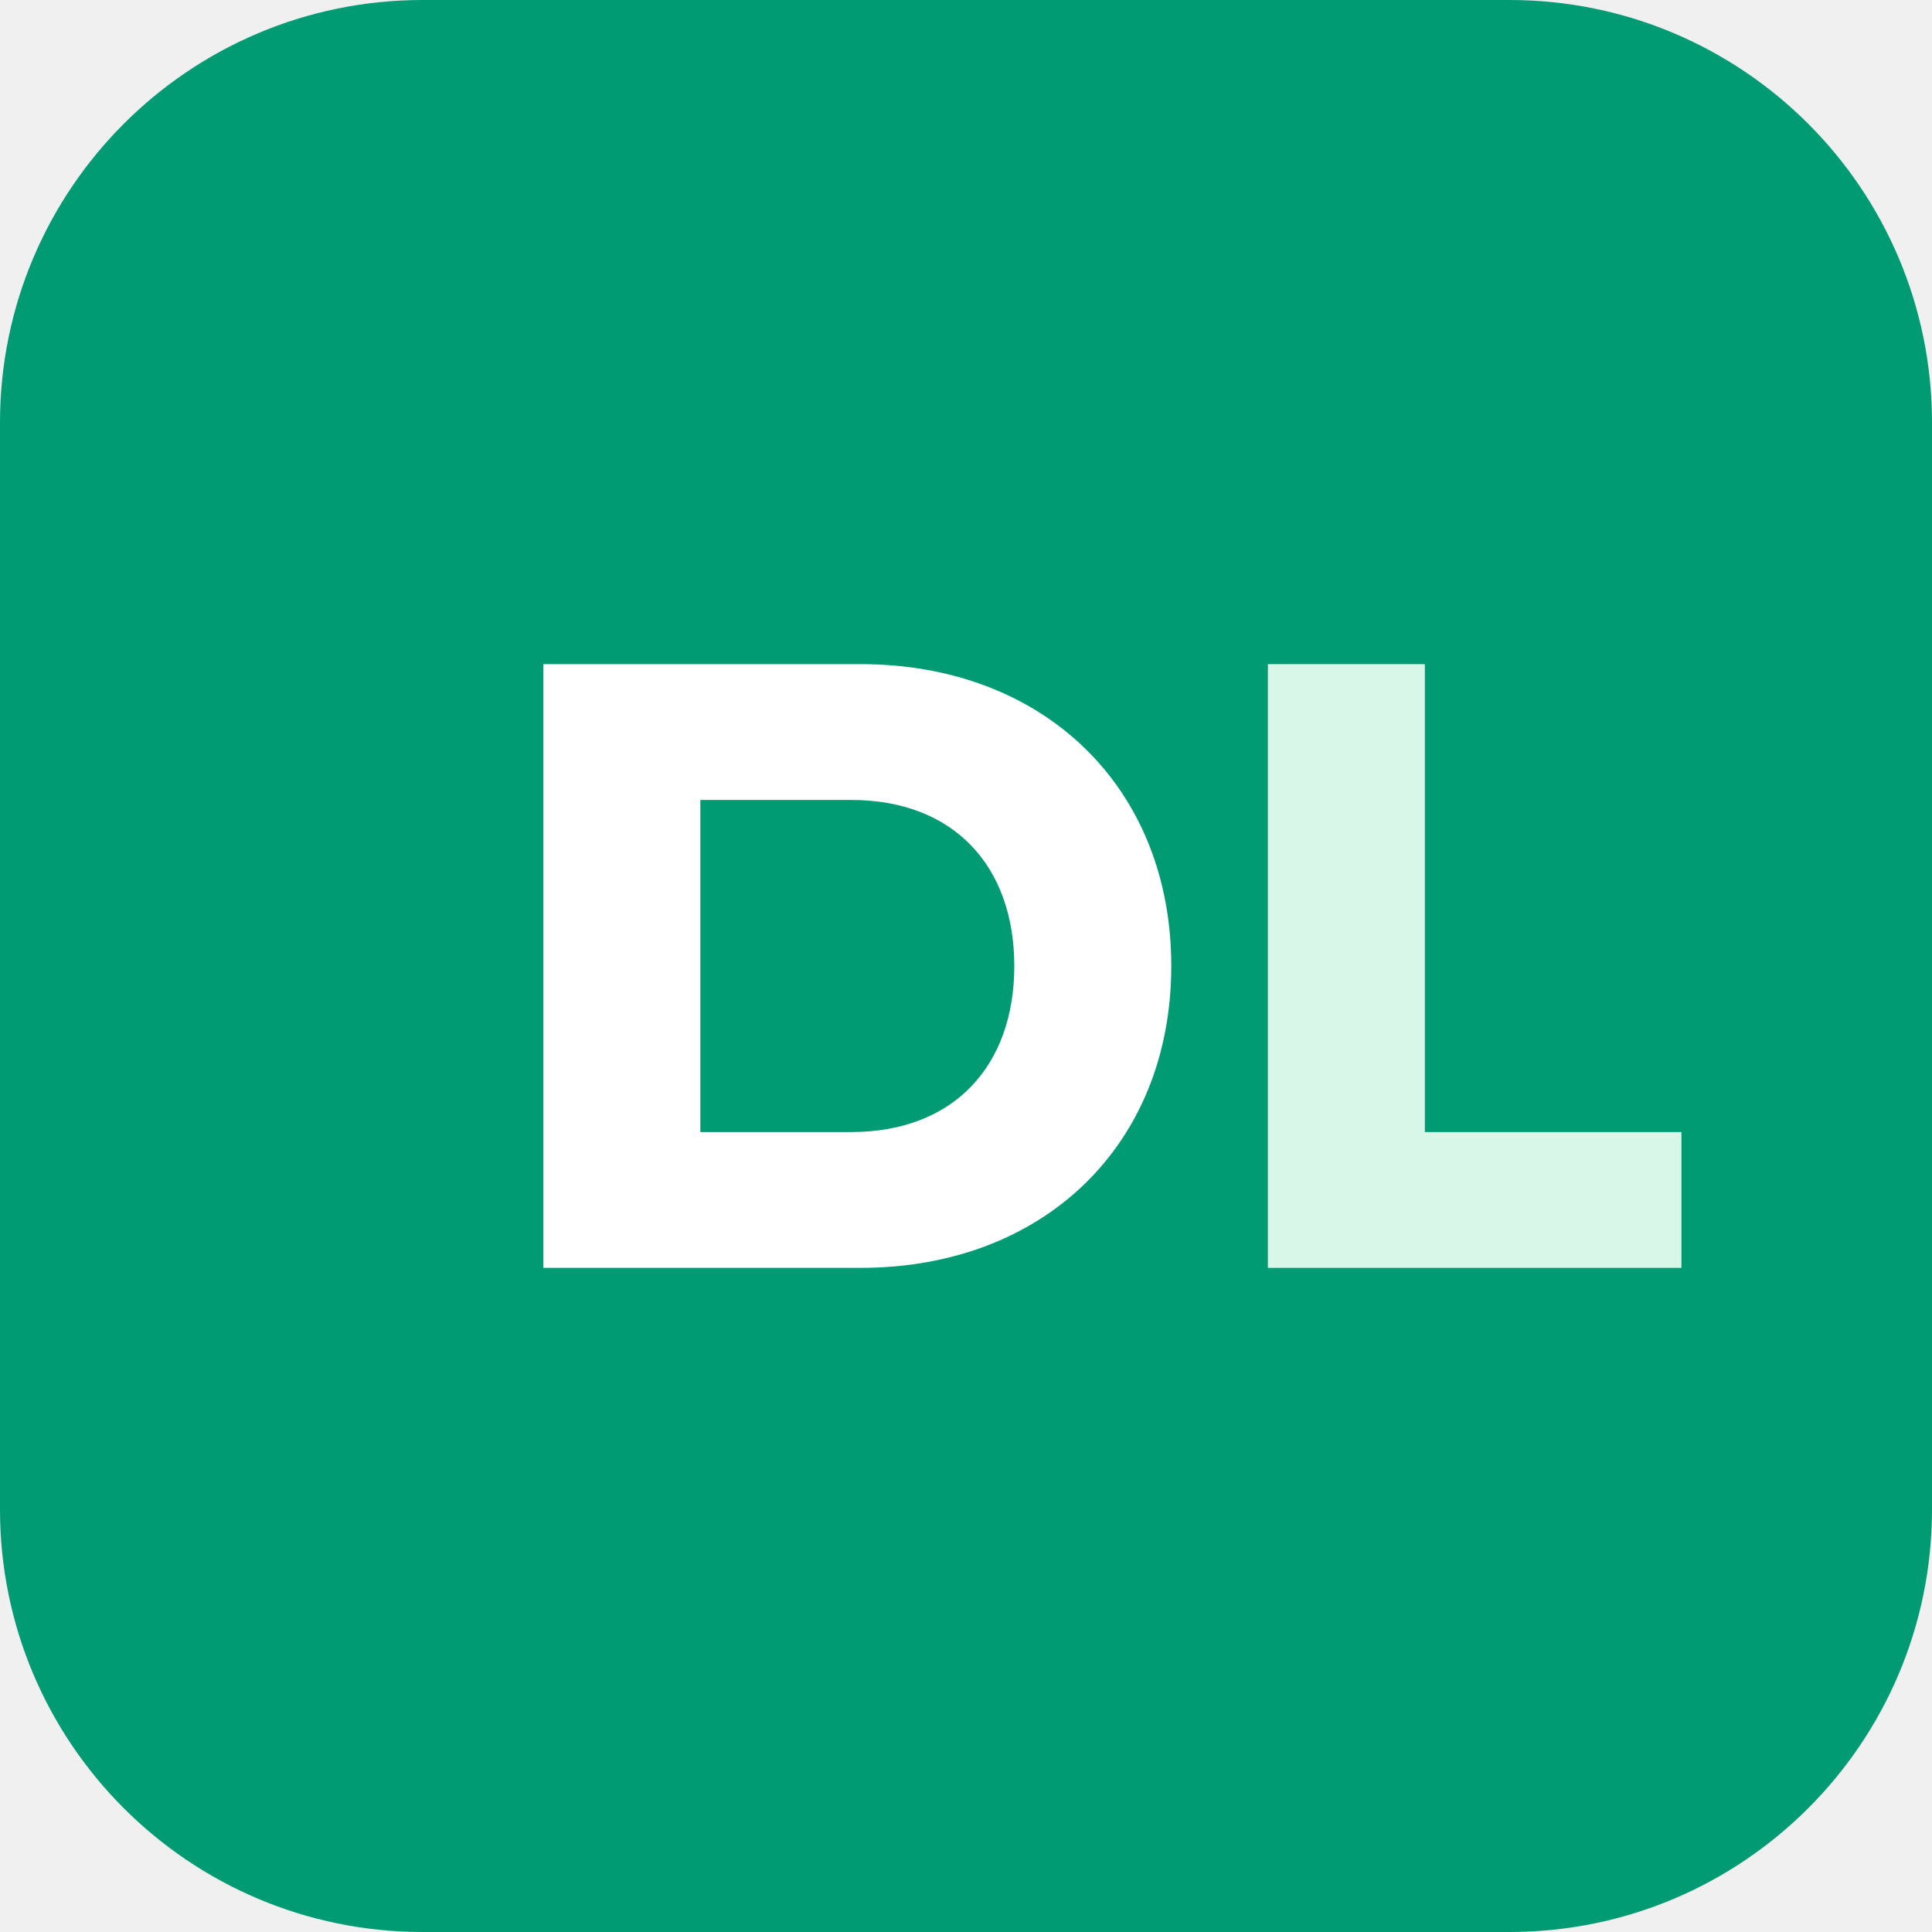
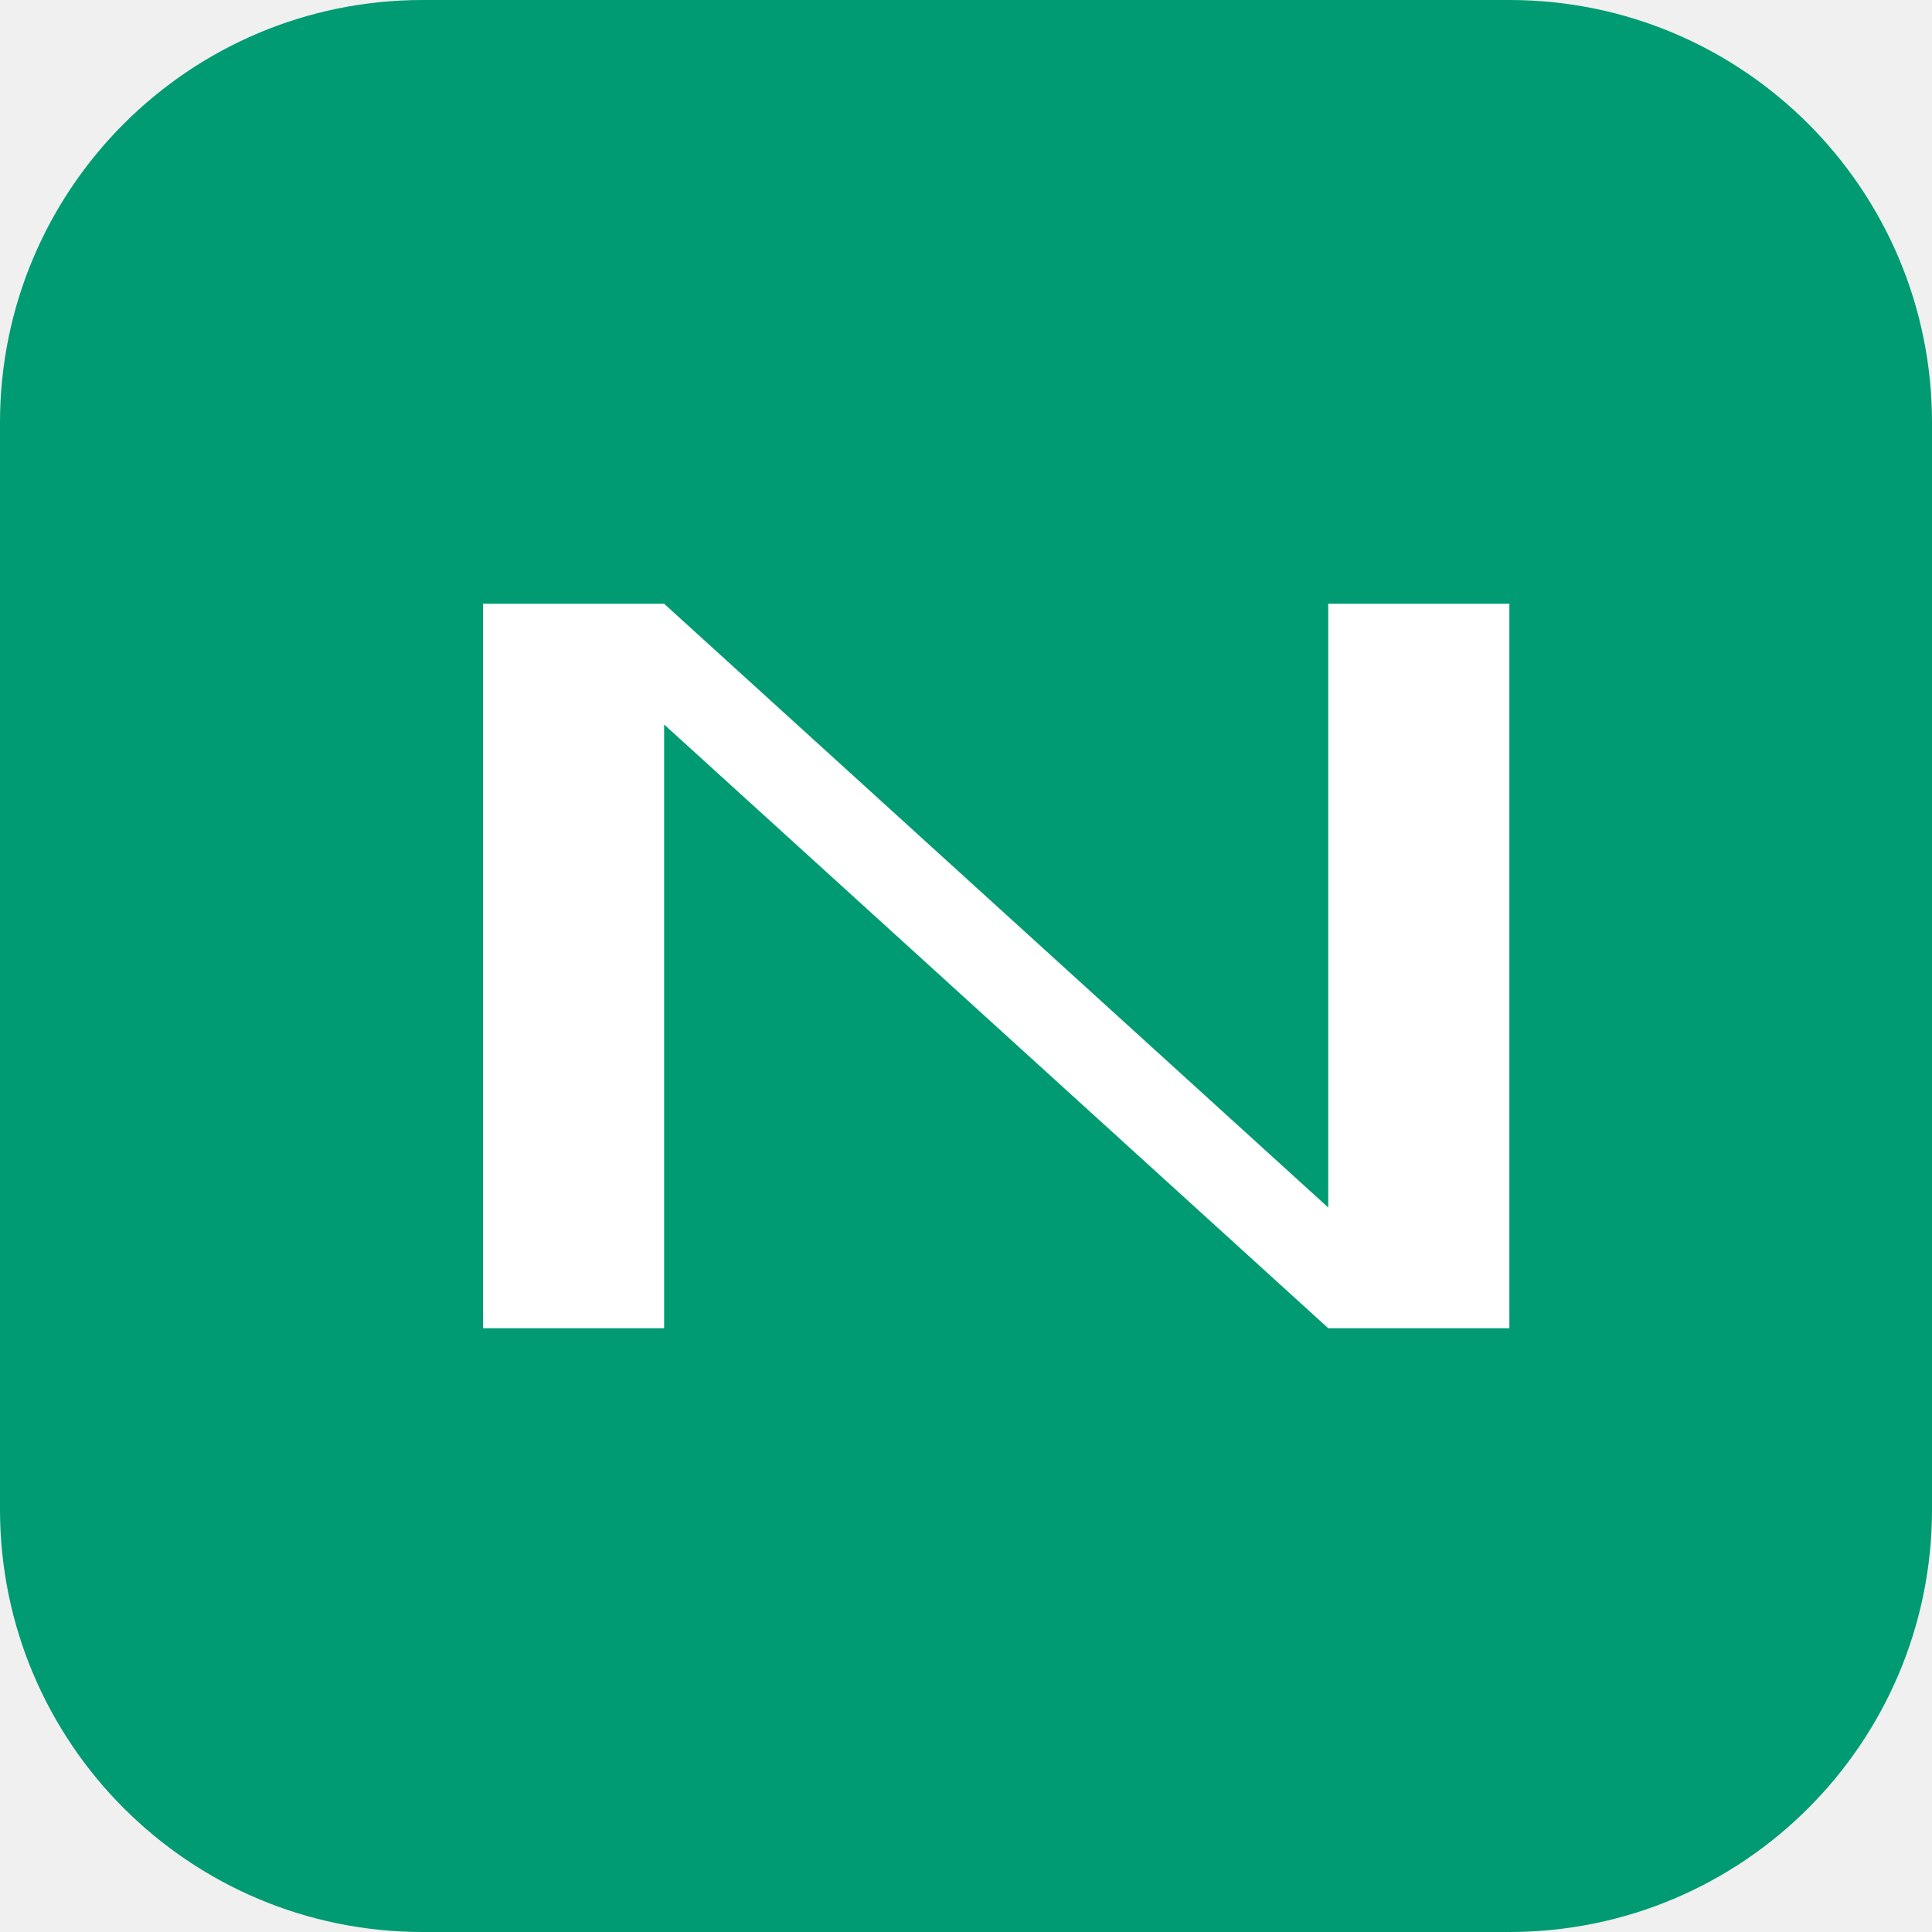
<svg xmlns="http://www.w3.org/2000/svg" viewBox="0 0 64 64">
  <rect width="64" height="64" rx="14" fill="#009b72" />
-   <path d="M18 42V22h10.5c6.1 0 10.3 4.1 10.3 10s-4.2 10-10.3 10H18Zm5.2-4.5h5c3.4 0 5.4-2.2 5.4-5.5s-2-5.5-5.4-5.5h-5v11Z" fill="#ffffff" />
-   <path d="M42 42V22h5.2v15.5h8.5V42H42Z" fill="#d8f7e9" />
+   <path d="M16 20 L22 20 L44 40 L44 20 L50 20 L50 44 L44 44 L22 24 L22 44 L16 44 Z" fill="#ffffff" />
</svg>
